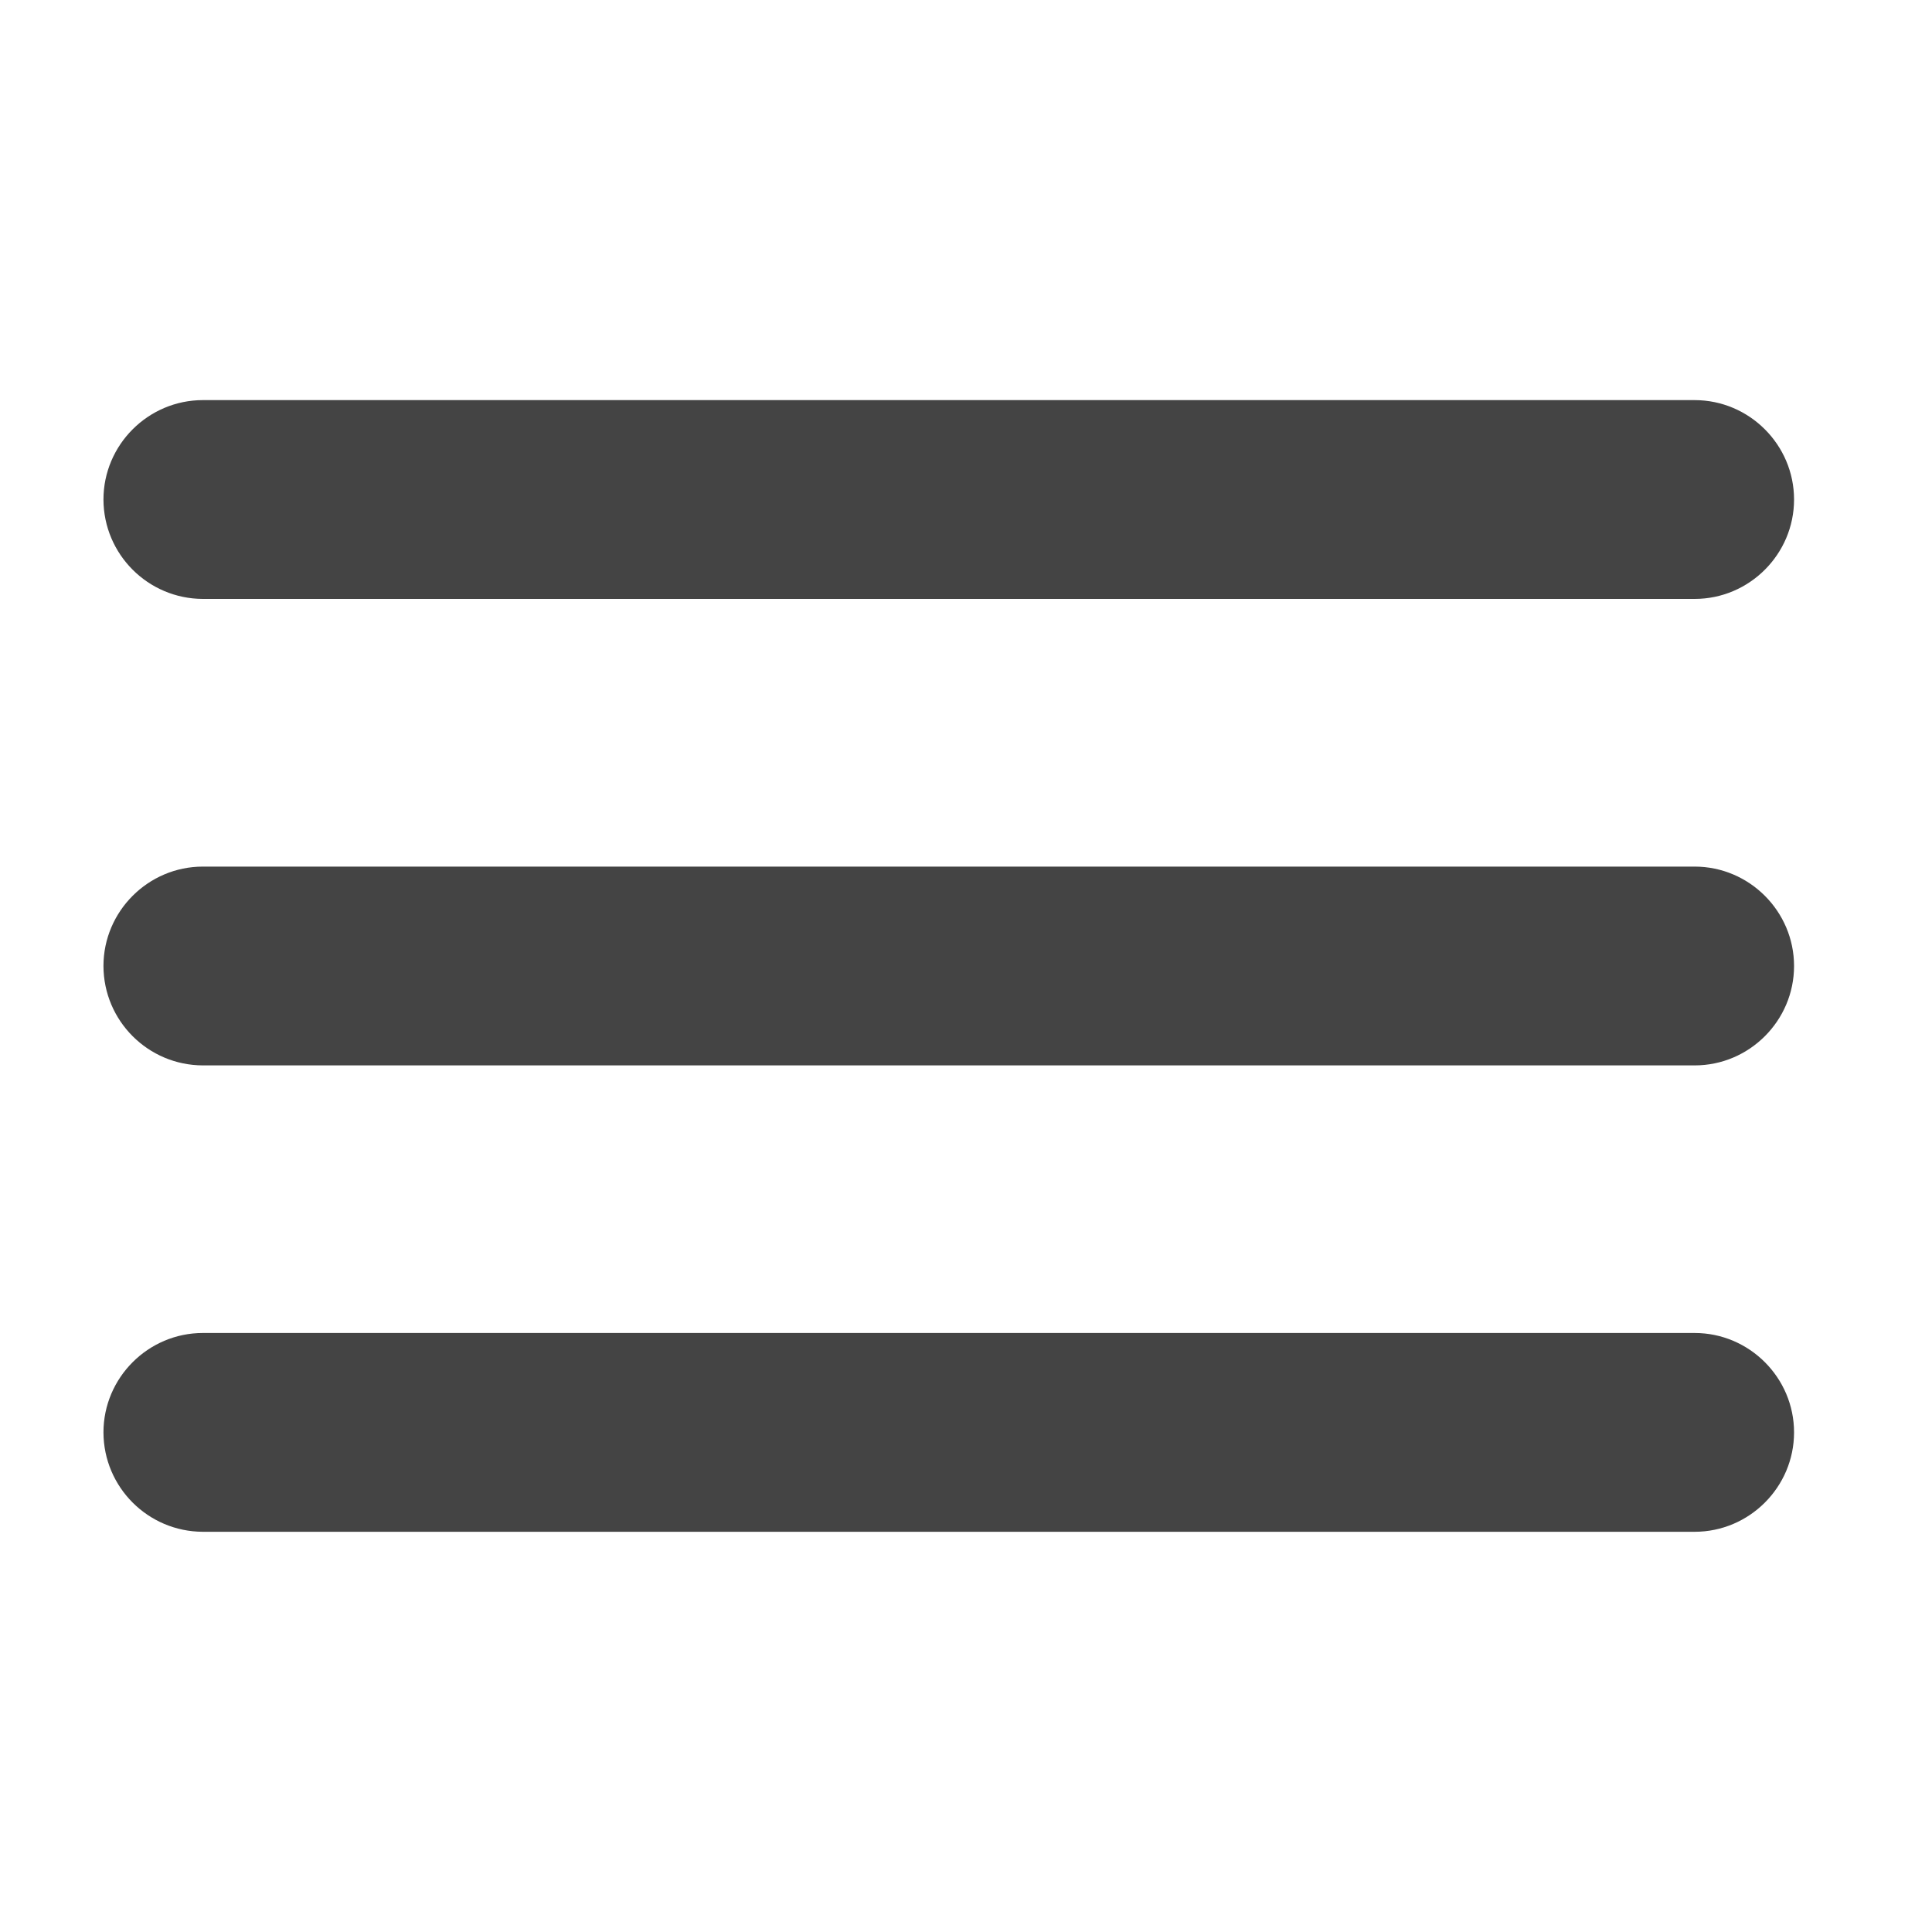
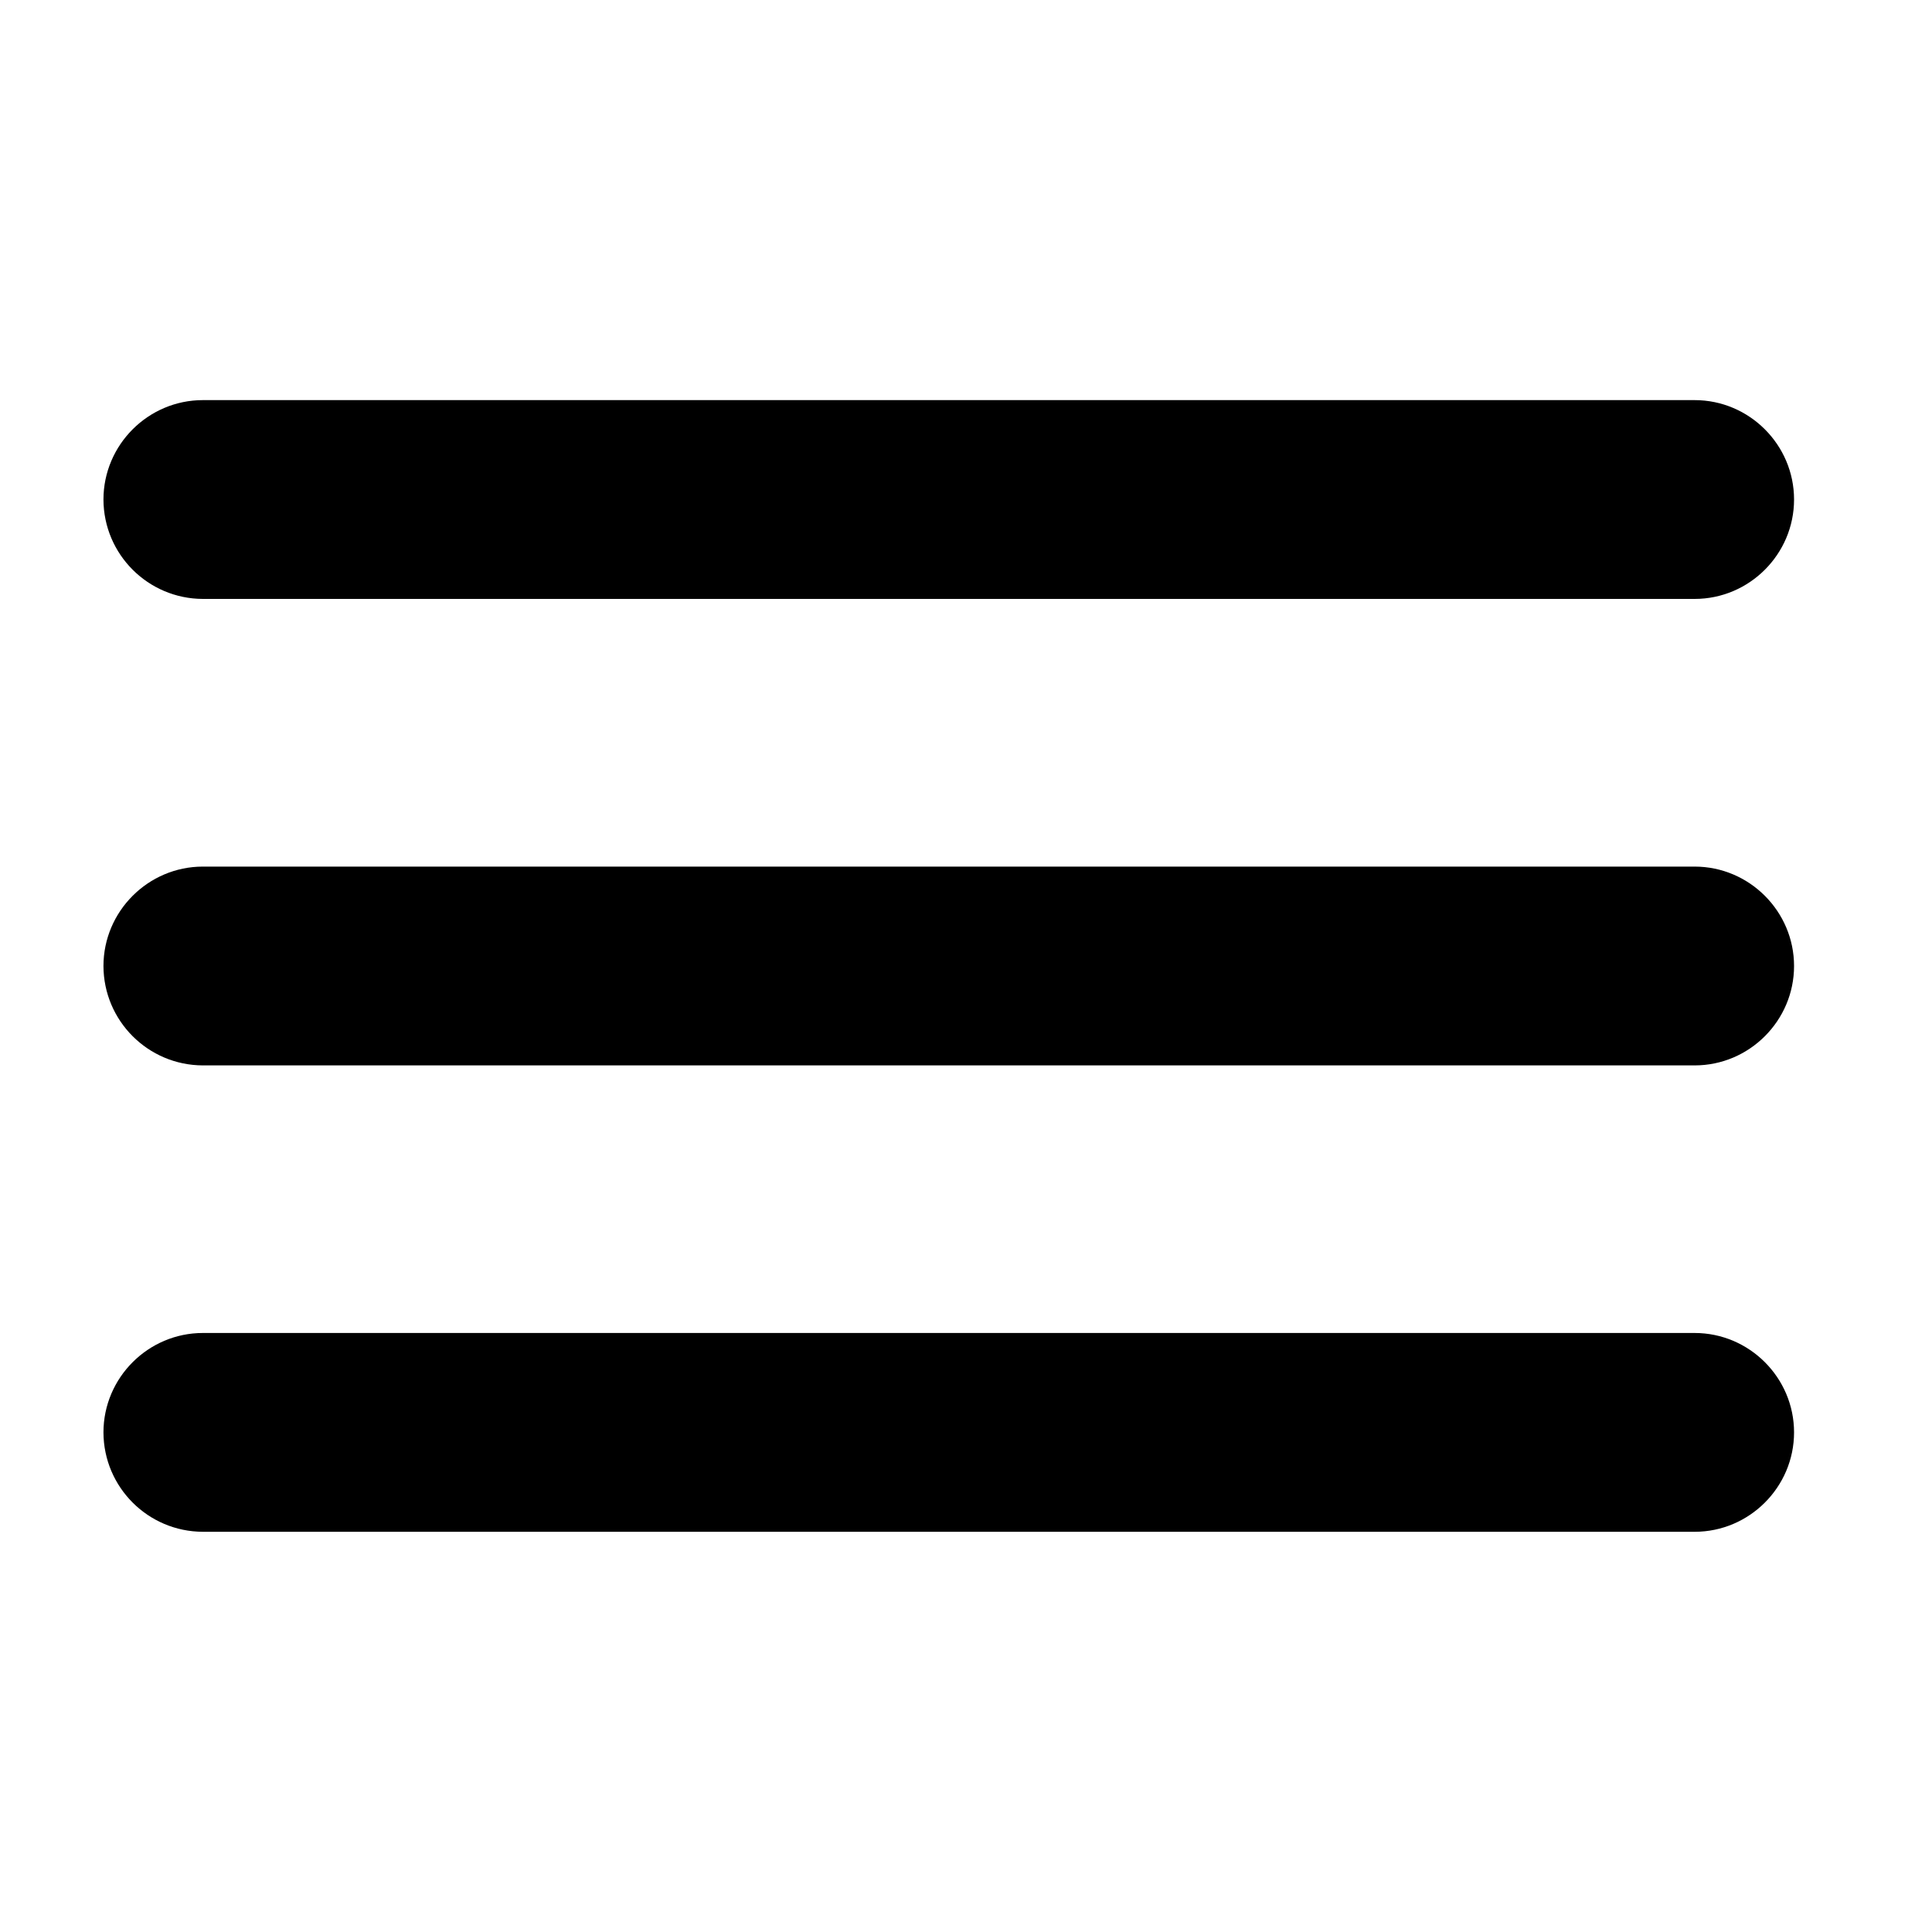
<svg xmlns="http://www.w3.org/2000/svg" width="20" height="20" class="icon">
-   <path fill="#444" d="M17.543 6.2H2.1a1.032 1.032 0 0 1-1.029-1.029c0-.566.463-1.029 1.029-1.029h15.443c.566 0 1.029.463 1.029 1.029 0 .566-.463 1.029-1.029 1.029zm0 4.829H2.1A1.032 1.032 0 0 1 1.071 10c0-.566.463-1.029 1.029-1.029h15.443c.566 0 1.029.463 1.029 1.029 0 .566-.463 1.029-1.029 1.029zm0 4.828H2.1a1.032 1.032 0 0 1-1.029-1.029c0-.566.463-1.029 1.029-1.029h15.443c.566 0 1.029.463 1.029 1.029 0 .566-.463 1.029-1.029 1.029z" />
+   <path fill="currentColor" d="M17.543 6.2H2.1a1.032 1.032 0 0 1-1.029-1.029c0-.566.463-1.029 1.029-1.029h15.443c.566 0 1.029.463 1.029 1.029 0 .566-.463 1.029-1.029 1.029zm0 4.829H2.1A1.032 1.032 0 0 1 1.071 10c0-.566.463-1.029 1.029-1.029h15.443c.566 0 1.029.463 1.029 1.029 0 .566-.463 1.029-1.029 1.029zm0 4.828H2.1a1.032 1.032 0 0 1-1.029-1.029c0-.566.463-1.029 1.029-1.029h15.443c.566 0 1.029.463 1.029 1.029 0 .566-.463 1.029-1.029 1.029z" />
</svg>
